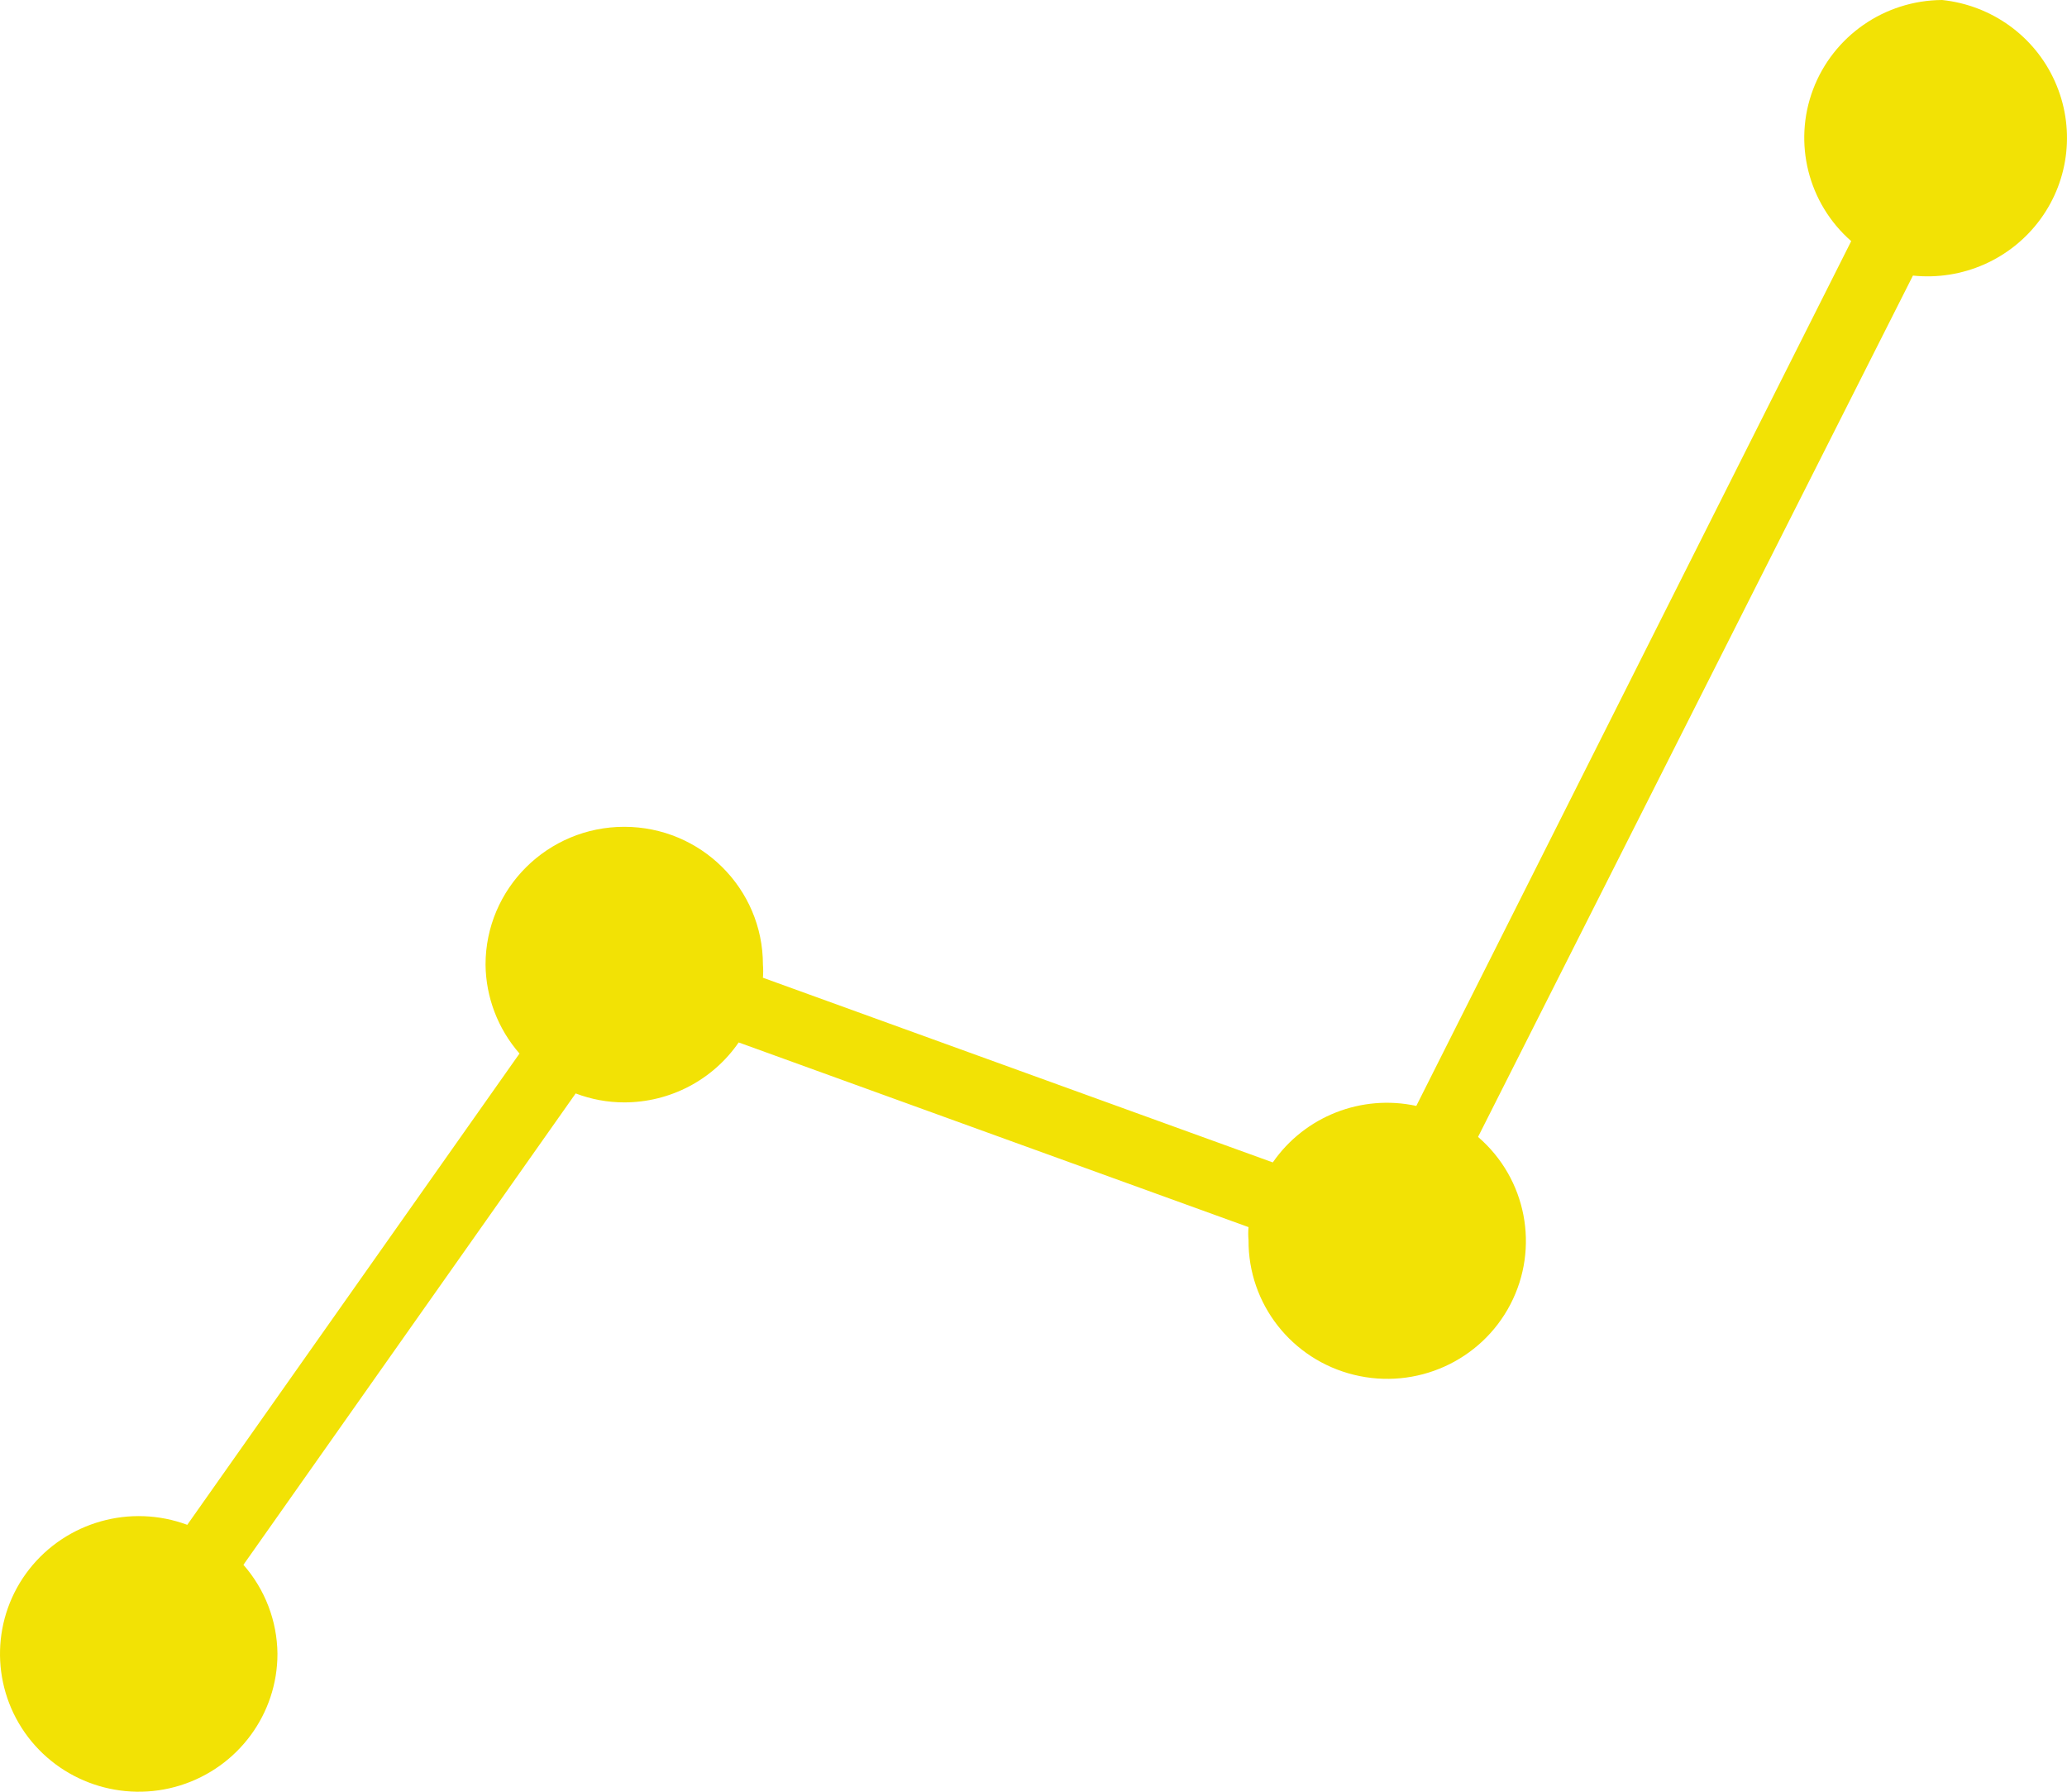
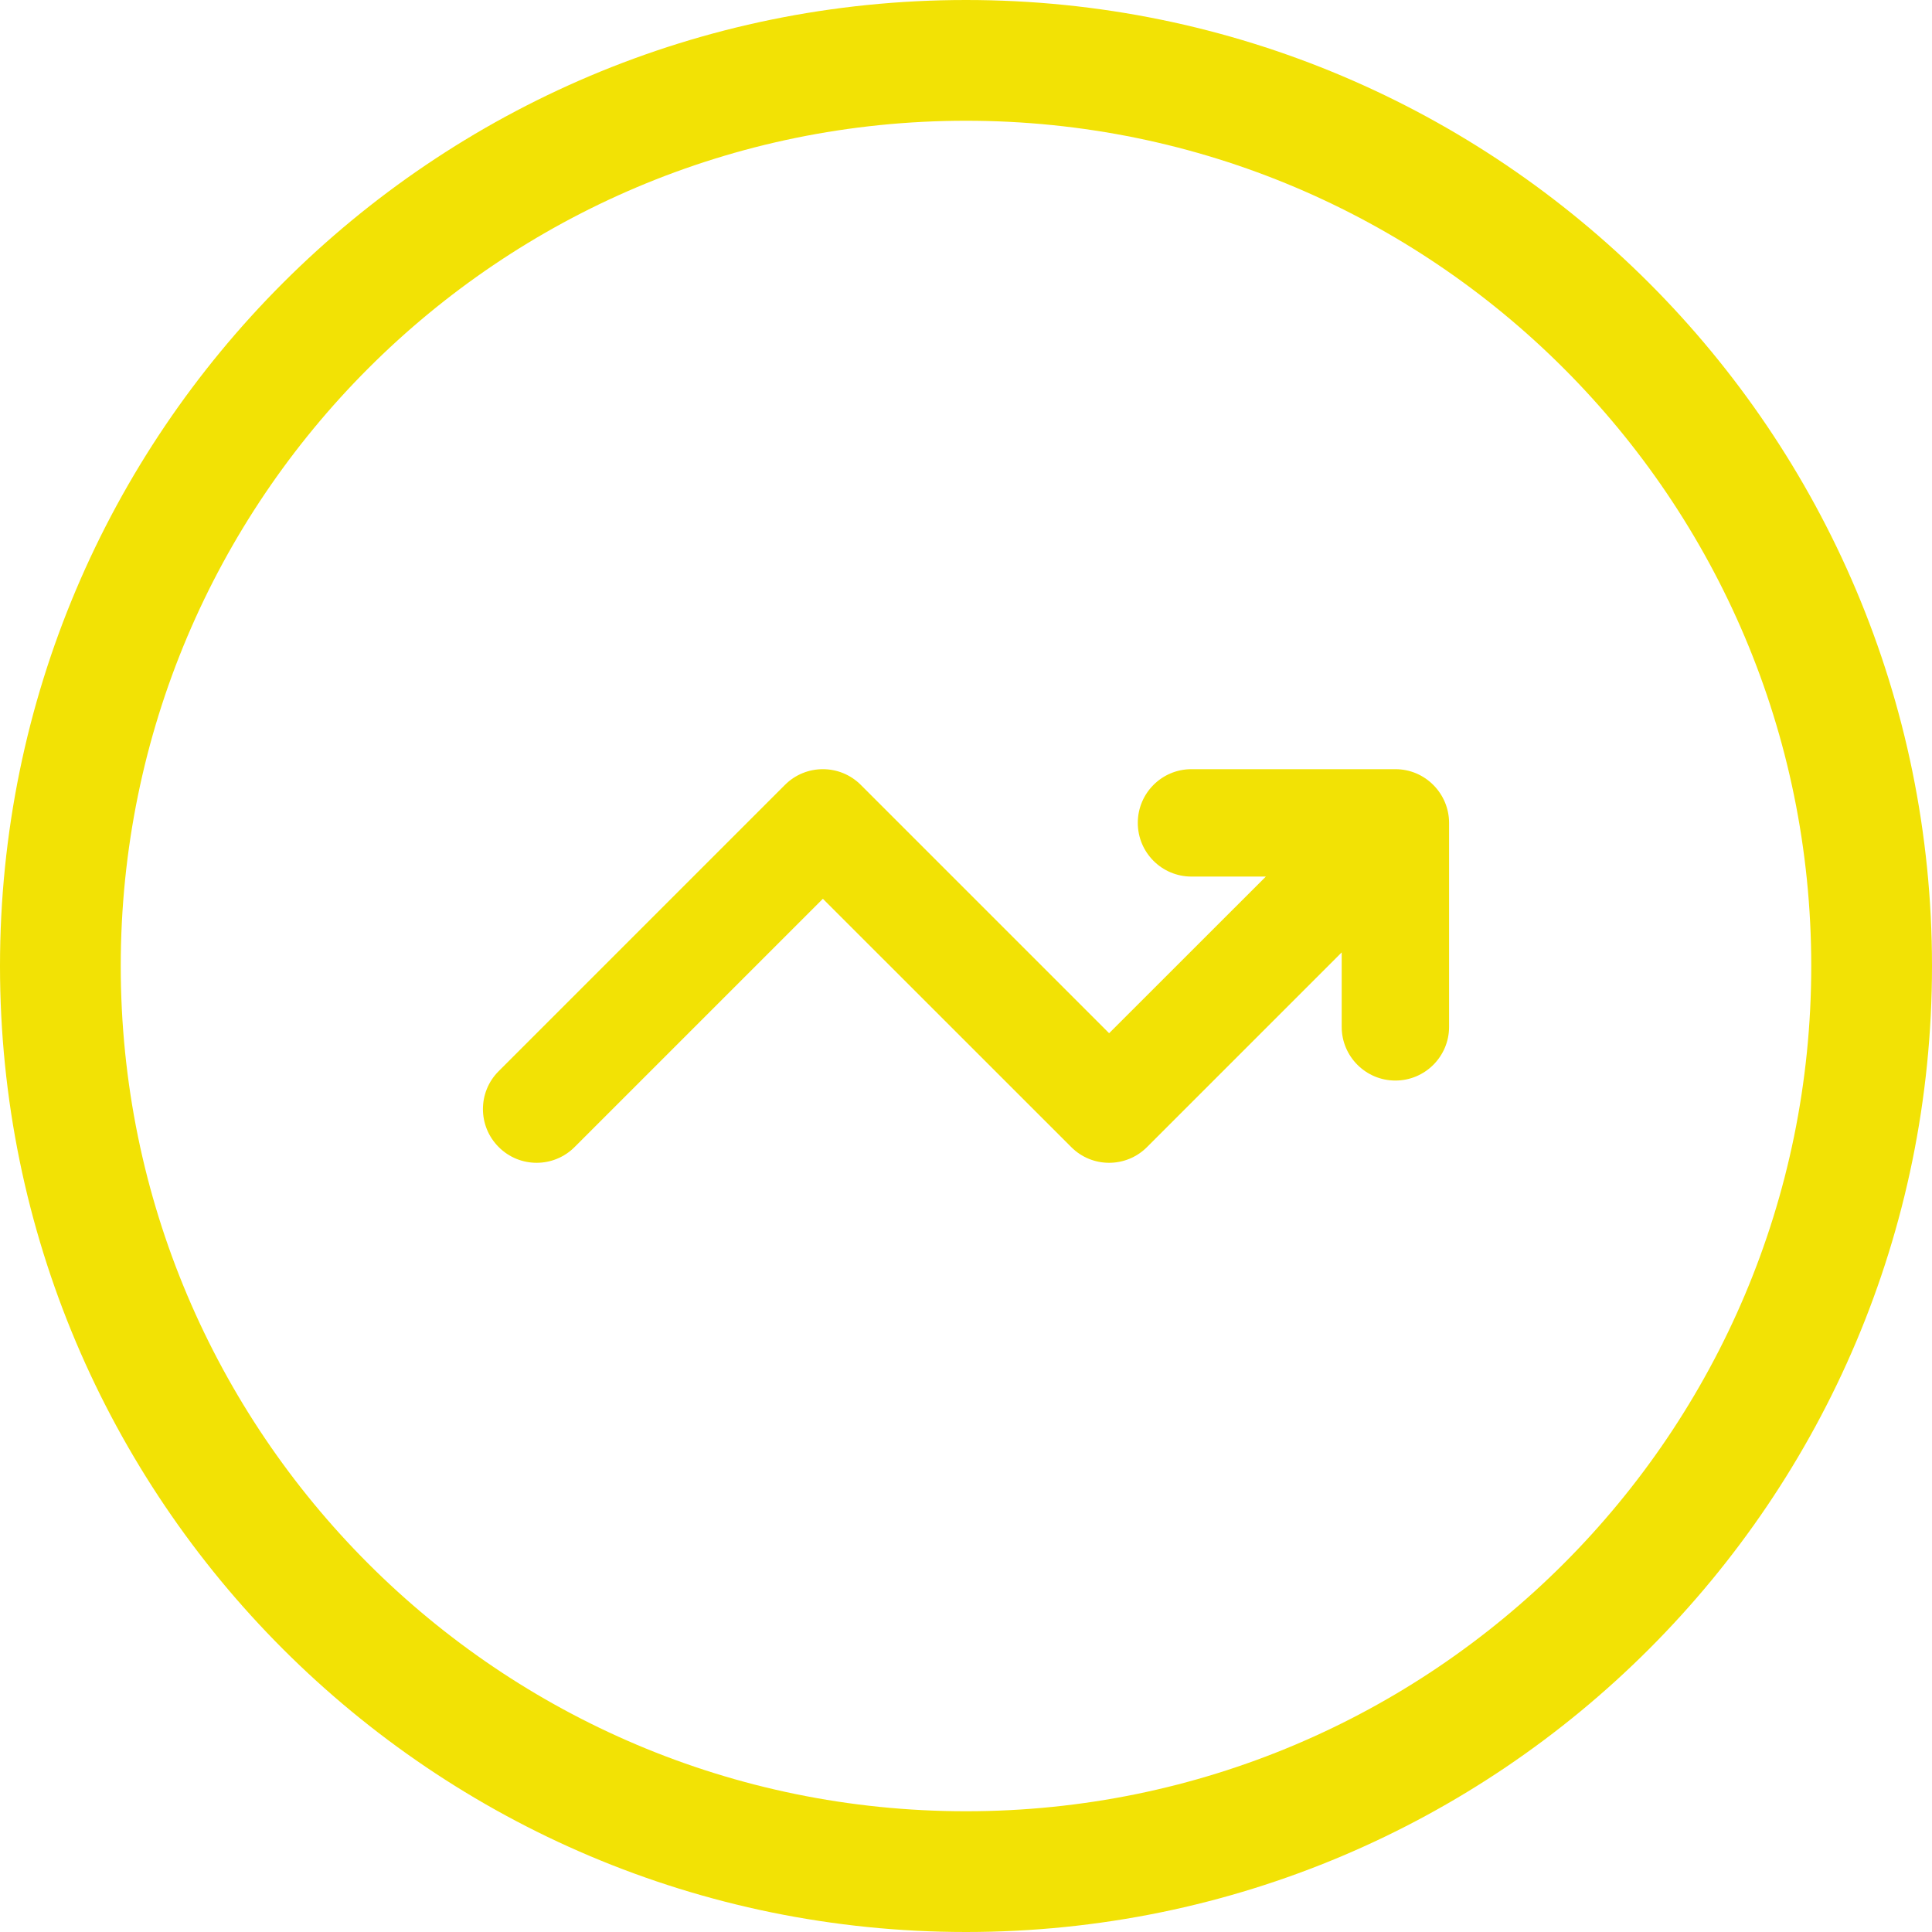
- <svg xmlns="http://www.w3.org/2000/svg" width="30" height="26" viewBox="0 0 30 26">
-   <path fill="#F2E205" d="M28.187 0c-.835.005-1.58.522-1.873 1.299-.292.776-.072 1.652.554 2.2l-6.312 12.549c-.797-.172-1.62.152-2.083.82l-7.4-2.68c.005-.063.005-.127 0-.19 0-1.104-.901-2-2.013-2-1.112 0-2.013.896-2.013 2 .005.474.18.932.493 1.29l-4.822 6.839c-.825-.306-1.754-.044-2.295.646-.54.691-.565 1.65-.063 2.369.503.718 1.417 1.028 2.257.766.84-.263 1.411-1.037 1.41-1.911-.005-.475-.18-.932-.494-1.29l4.822-6.84c.226.086.464.13.705.13.664 0 1.286-.325 1.661-.87l7.4 2.68c-.006.064-.006.127 0 .19-.006.925.627 1.732 1.53 1.953.904.222 1.842-.2 2.27-1.021.428-.821.234-1.826-.469-2.431l6.312-12.499c.72.075 1.424-.236 1.85-.818.425-.58.505-1.343.21-2C29.532.526 28.907.076 28.188 0z" />
+ <svg xmlns="http://www.w3.org/2000/svg" width="24px" height="24px" viewBox="0 0 24 24" version="1.1">
+   <g id="Slice" stroke="none" stroke-width="1" fill="none" fill-rule="evenodd">
+     <g transform="translate(-243, -55)" fill="#F2E205" id="Slice-20">
+       <g transform="translate(240, 54)">
+         <g id="Graphics-/-Tab-Bar-Icons-/-Yellow-/-Trend">
+           <path d="M15,23.5 C9.201,23.5 4.5,18.799 4.5,13 C4.5,7.201 9.201,2.5 15,2.5 C20.799,2.5 25.5,7.201 25.5,13 C25.5,18.799 20.799,23.5 15,23.5 M15,1 C8.373,1 3,6.373 3,13 C3,19.627 8.373,25 15,25 C21.627,25 27,19.627 27,13 C27,6.373 21.627,1 15,1 M21.001,11.222 L21.001,13.756 C21.001,14.124 20.702,14.423 20.334,14.423 C19.966,14.423 19.667,14.124 19.667,13.756 L19.667,12.831 L17.249,15.249 C16.989,15.51 16.566,15.51 16.307,15.249 L13.222,12.165 L10.138,15.249 C9.877,15.51 9.455,15.51 9.195,15.249 C8.934,14.989 8.934,14.566 9.195,14.306 L12.751,10.75 C13.011,10.49 13.433,10.49 13.693,10.75 L16.778,13.835 L18.725,11.889 L17.8,11.889 C17.432,11.889 17.134,11.59 17.134,11.222 C17.134,10.854 17.432,10.555 17.8,10.555 L20.334,10.555 C20.708,10.555 21.001,10.862 21.001,11.222" id="Path" />
+         </g>
+       </g>
+     </g>
+   </g>
</svg>
